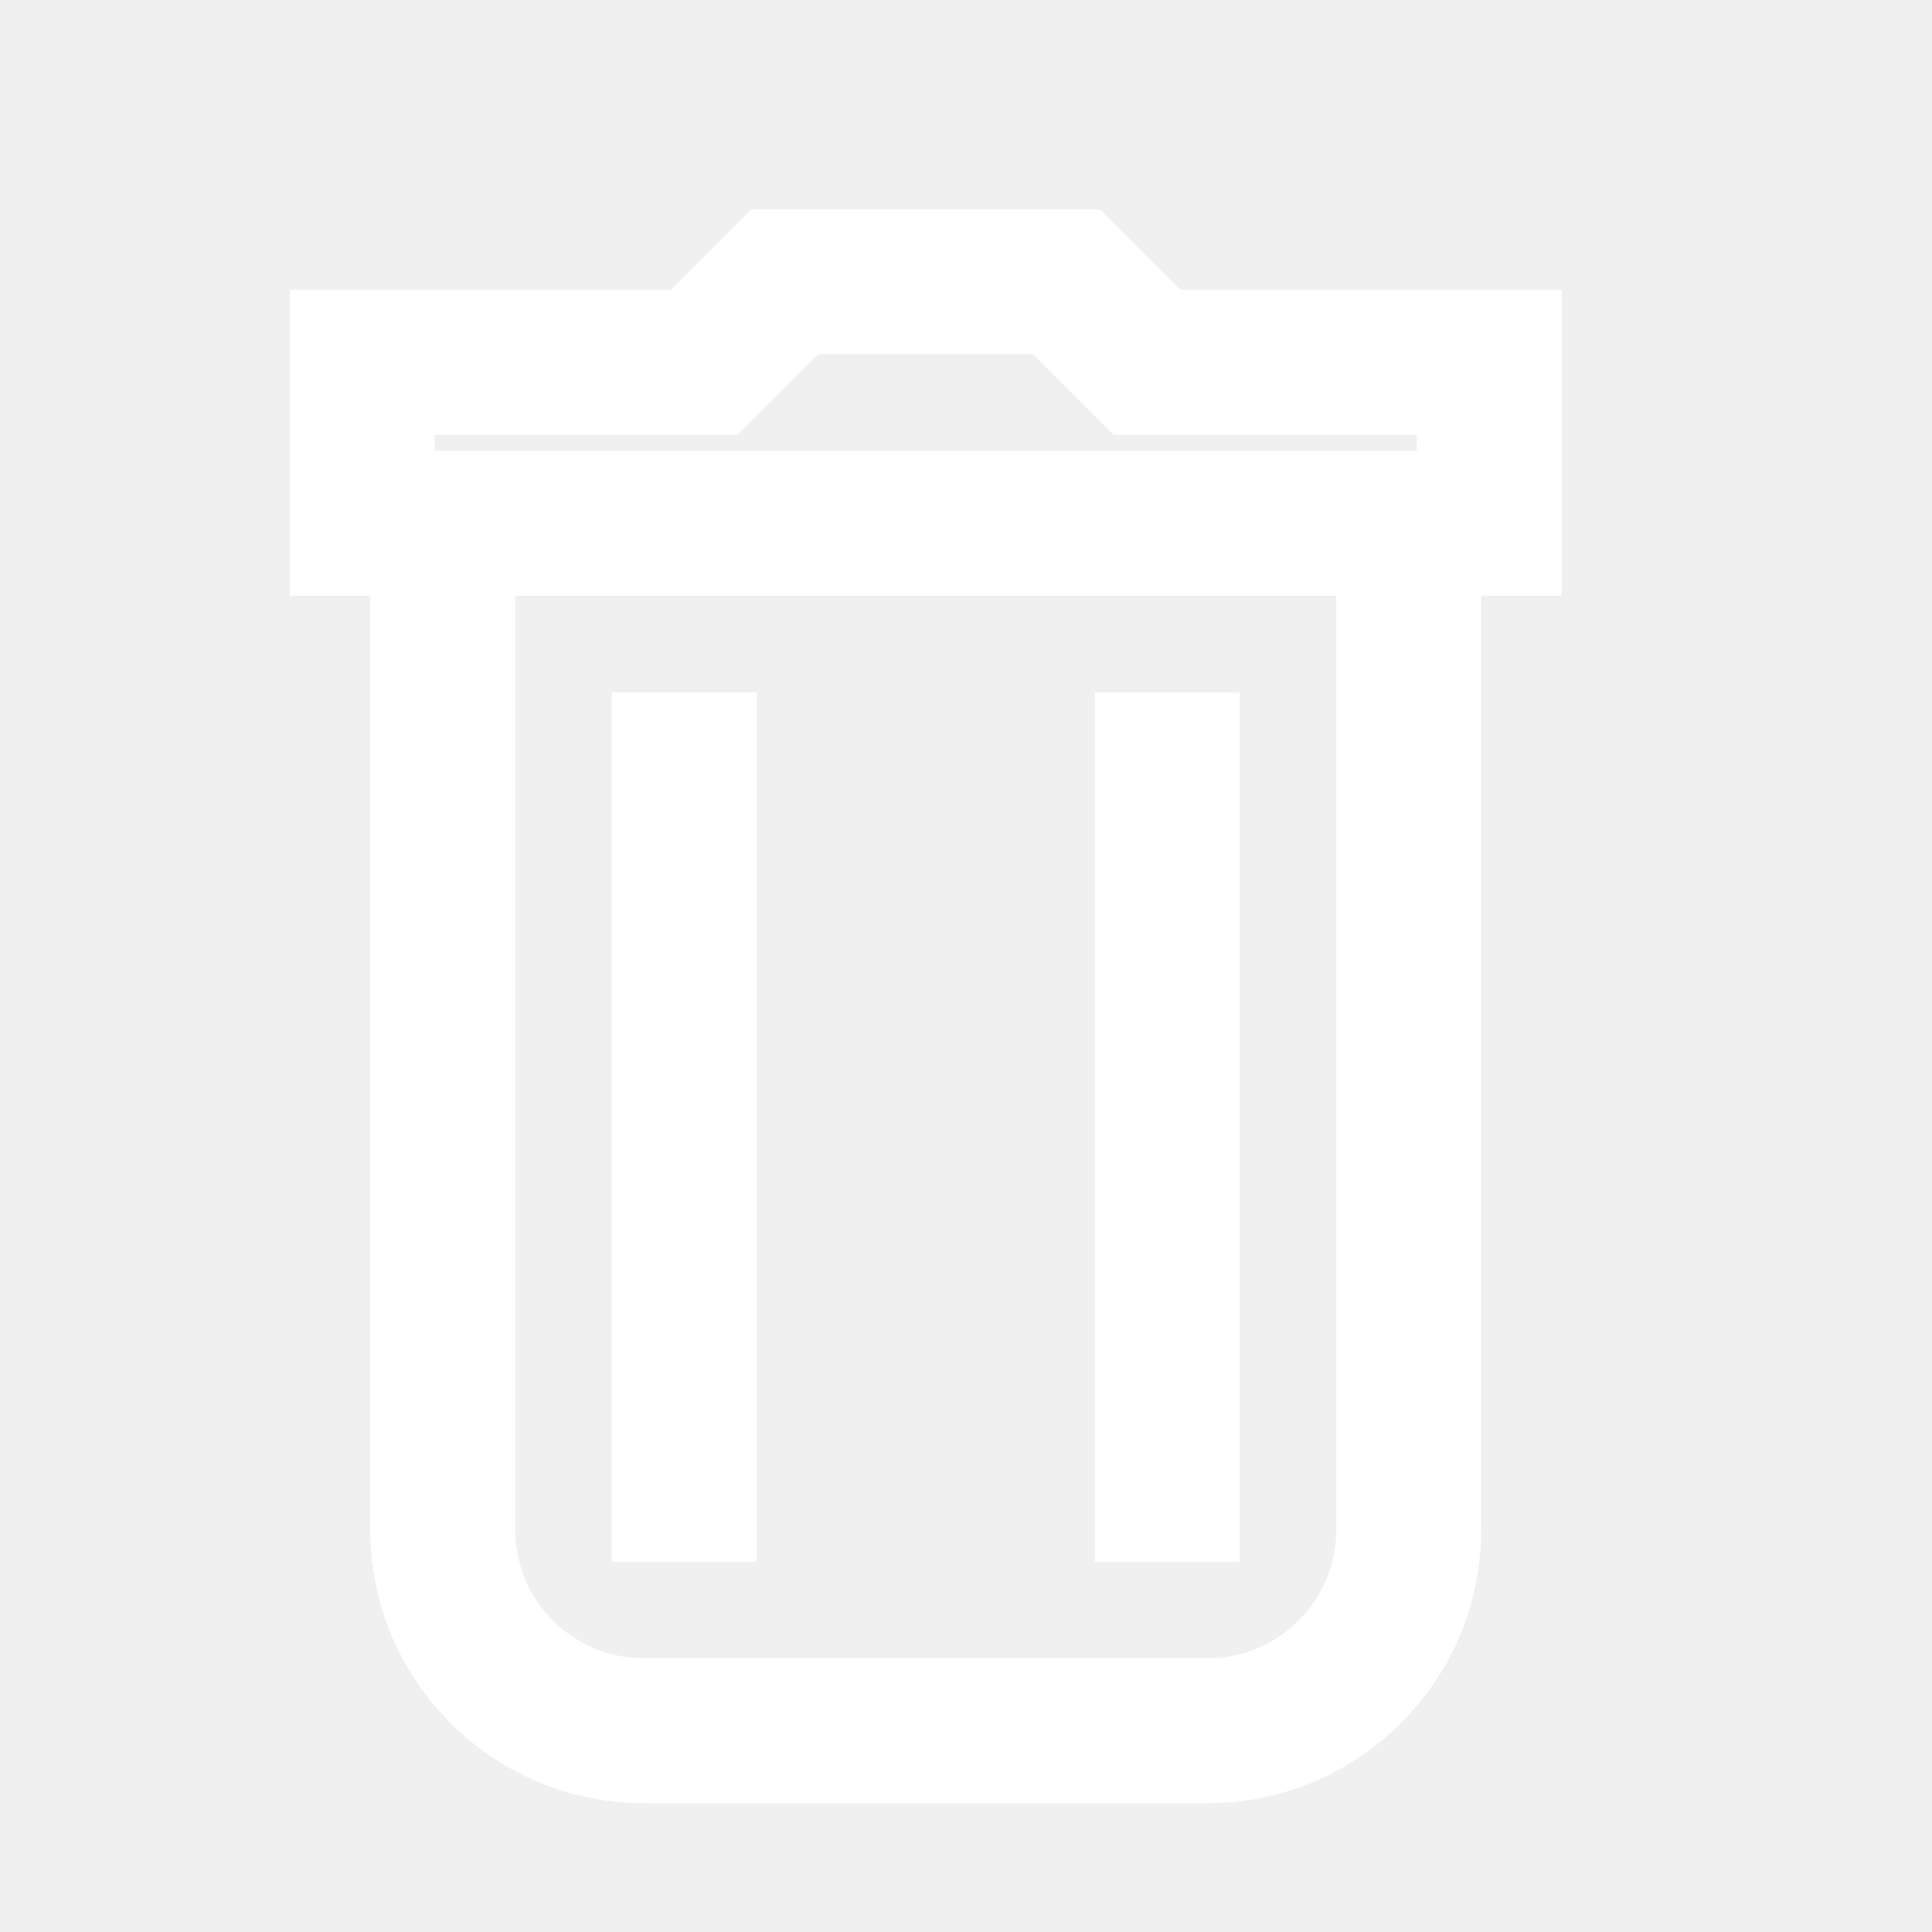
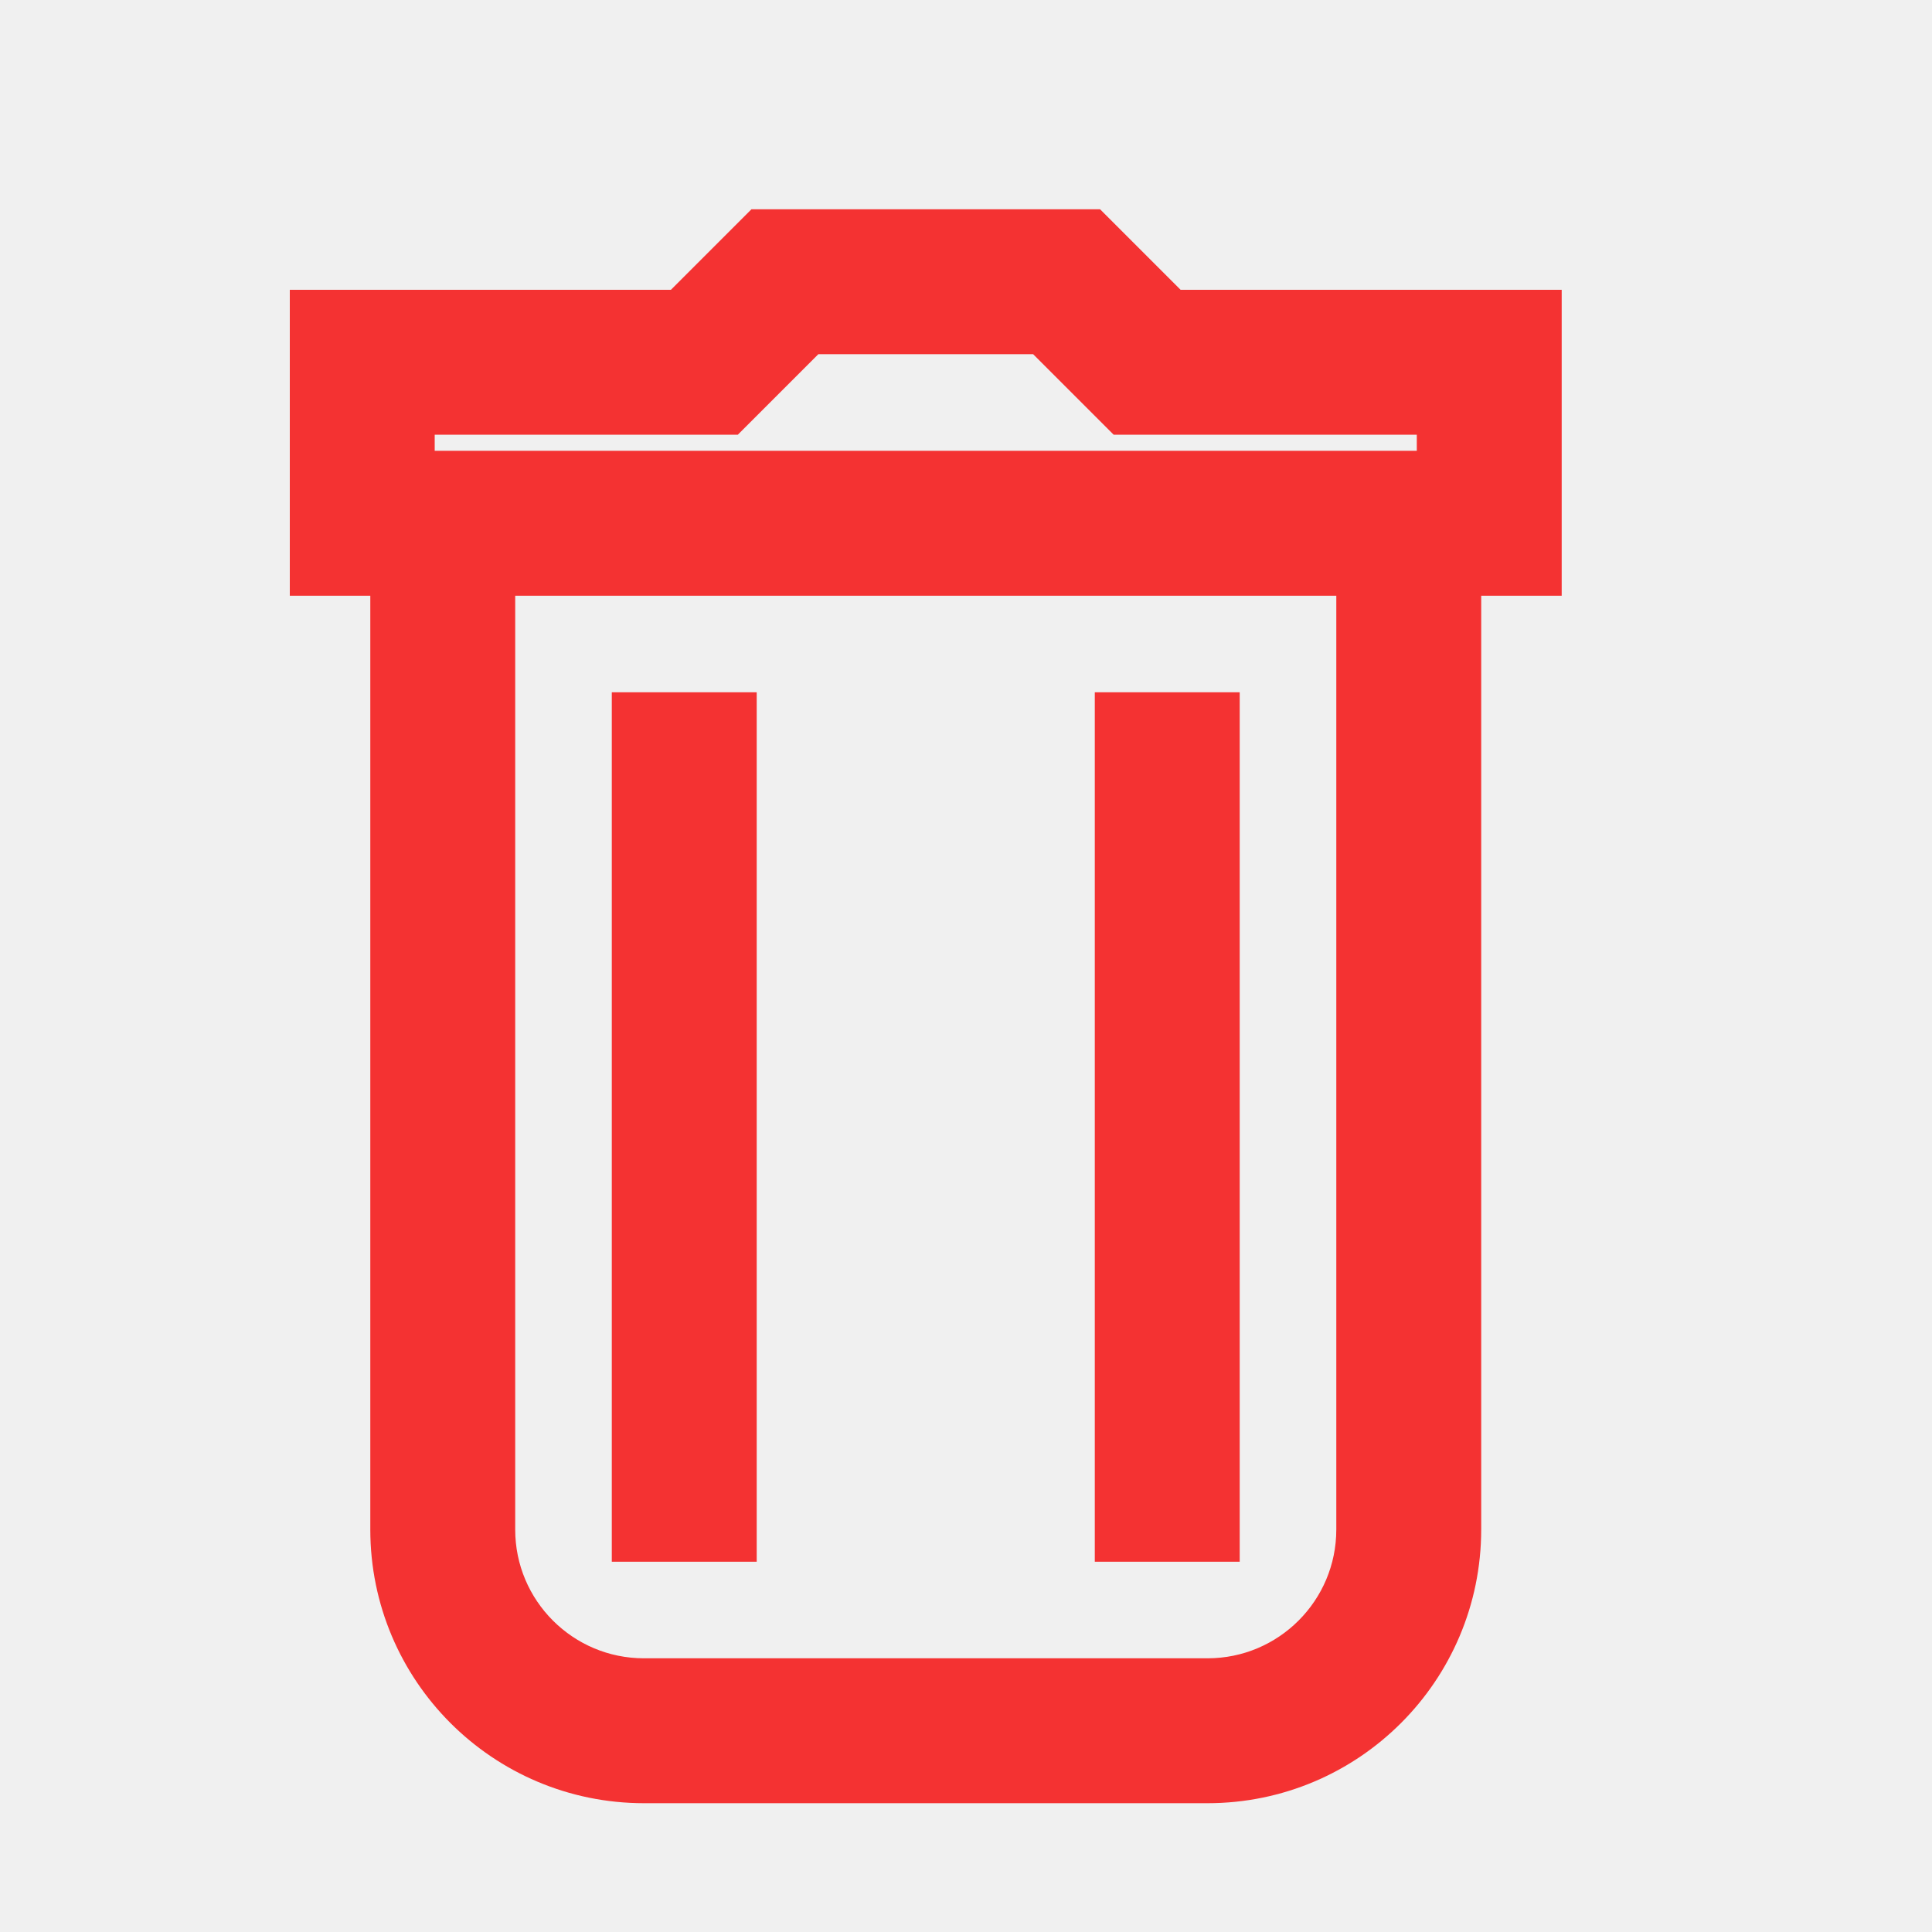
<svg xmlns="http://www.w3.org/2000/svg" width="24" height="24" viewBox="0 0 24 24">
-   <path fill="#fff" d="M18 19a3 3 0 0 1-3 3H8a3 3 0 0 1-3-3V7H4V4h4.5l1-1h4l1 1H19v3h-1zM6 7v12a2 2 0 0 0 2 2h7a2 2 0 0 0 2-2V7zm12-1V5h-4l-1-1h-3L9 5H5v1zM8 9h1v10H8zm6 0h1v10h-1z" stroke-width="0.8" stroke="#fff" />
+   <path fill="#f43232" d="M18 19a3 3 0 0 1-3 3H8a3 3 0 0 1-3-3V7H4V4h4.5l1-1h4l1 1H19v3h-1zM6 7v12a2 2 0 0 0 2 2h7a2 2 0 0 0 2-2V7zm12-1V5h-4l-1-1h-3L9 5H5v1zM8 9h1v10H8zm6 0h1v10h-1z" stroke-width="0.8" stroke="#f43232" />
</svg>
